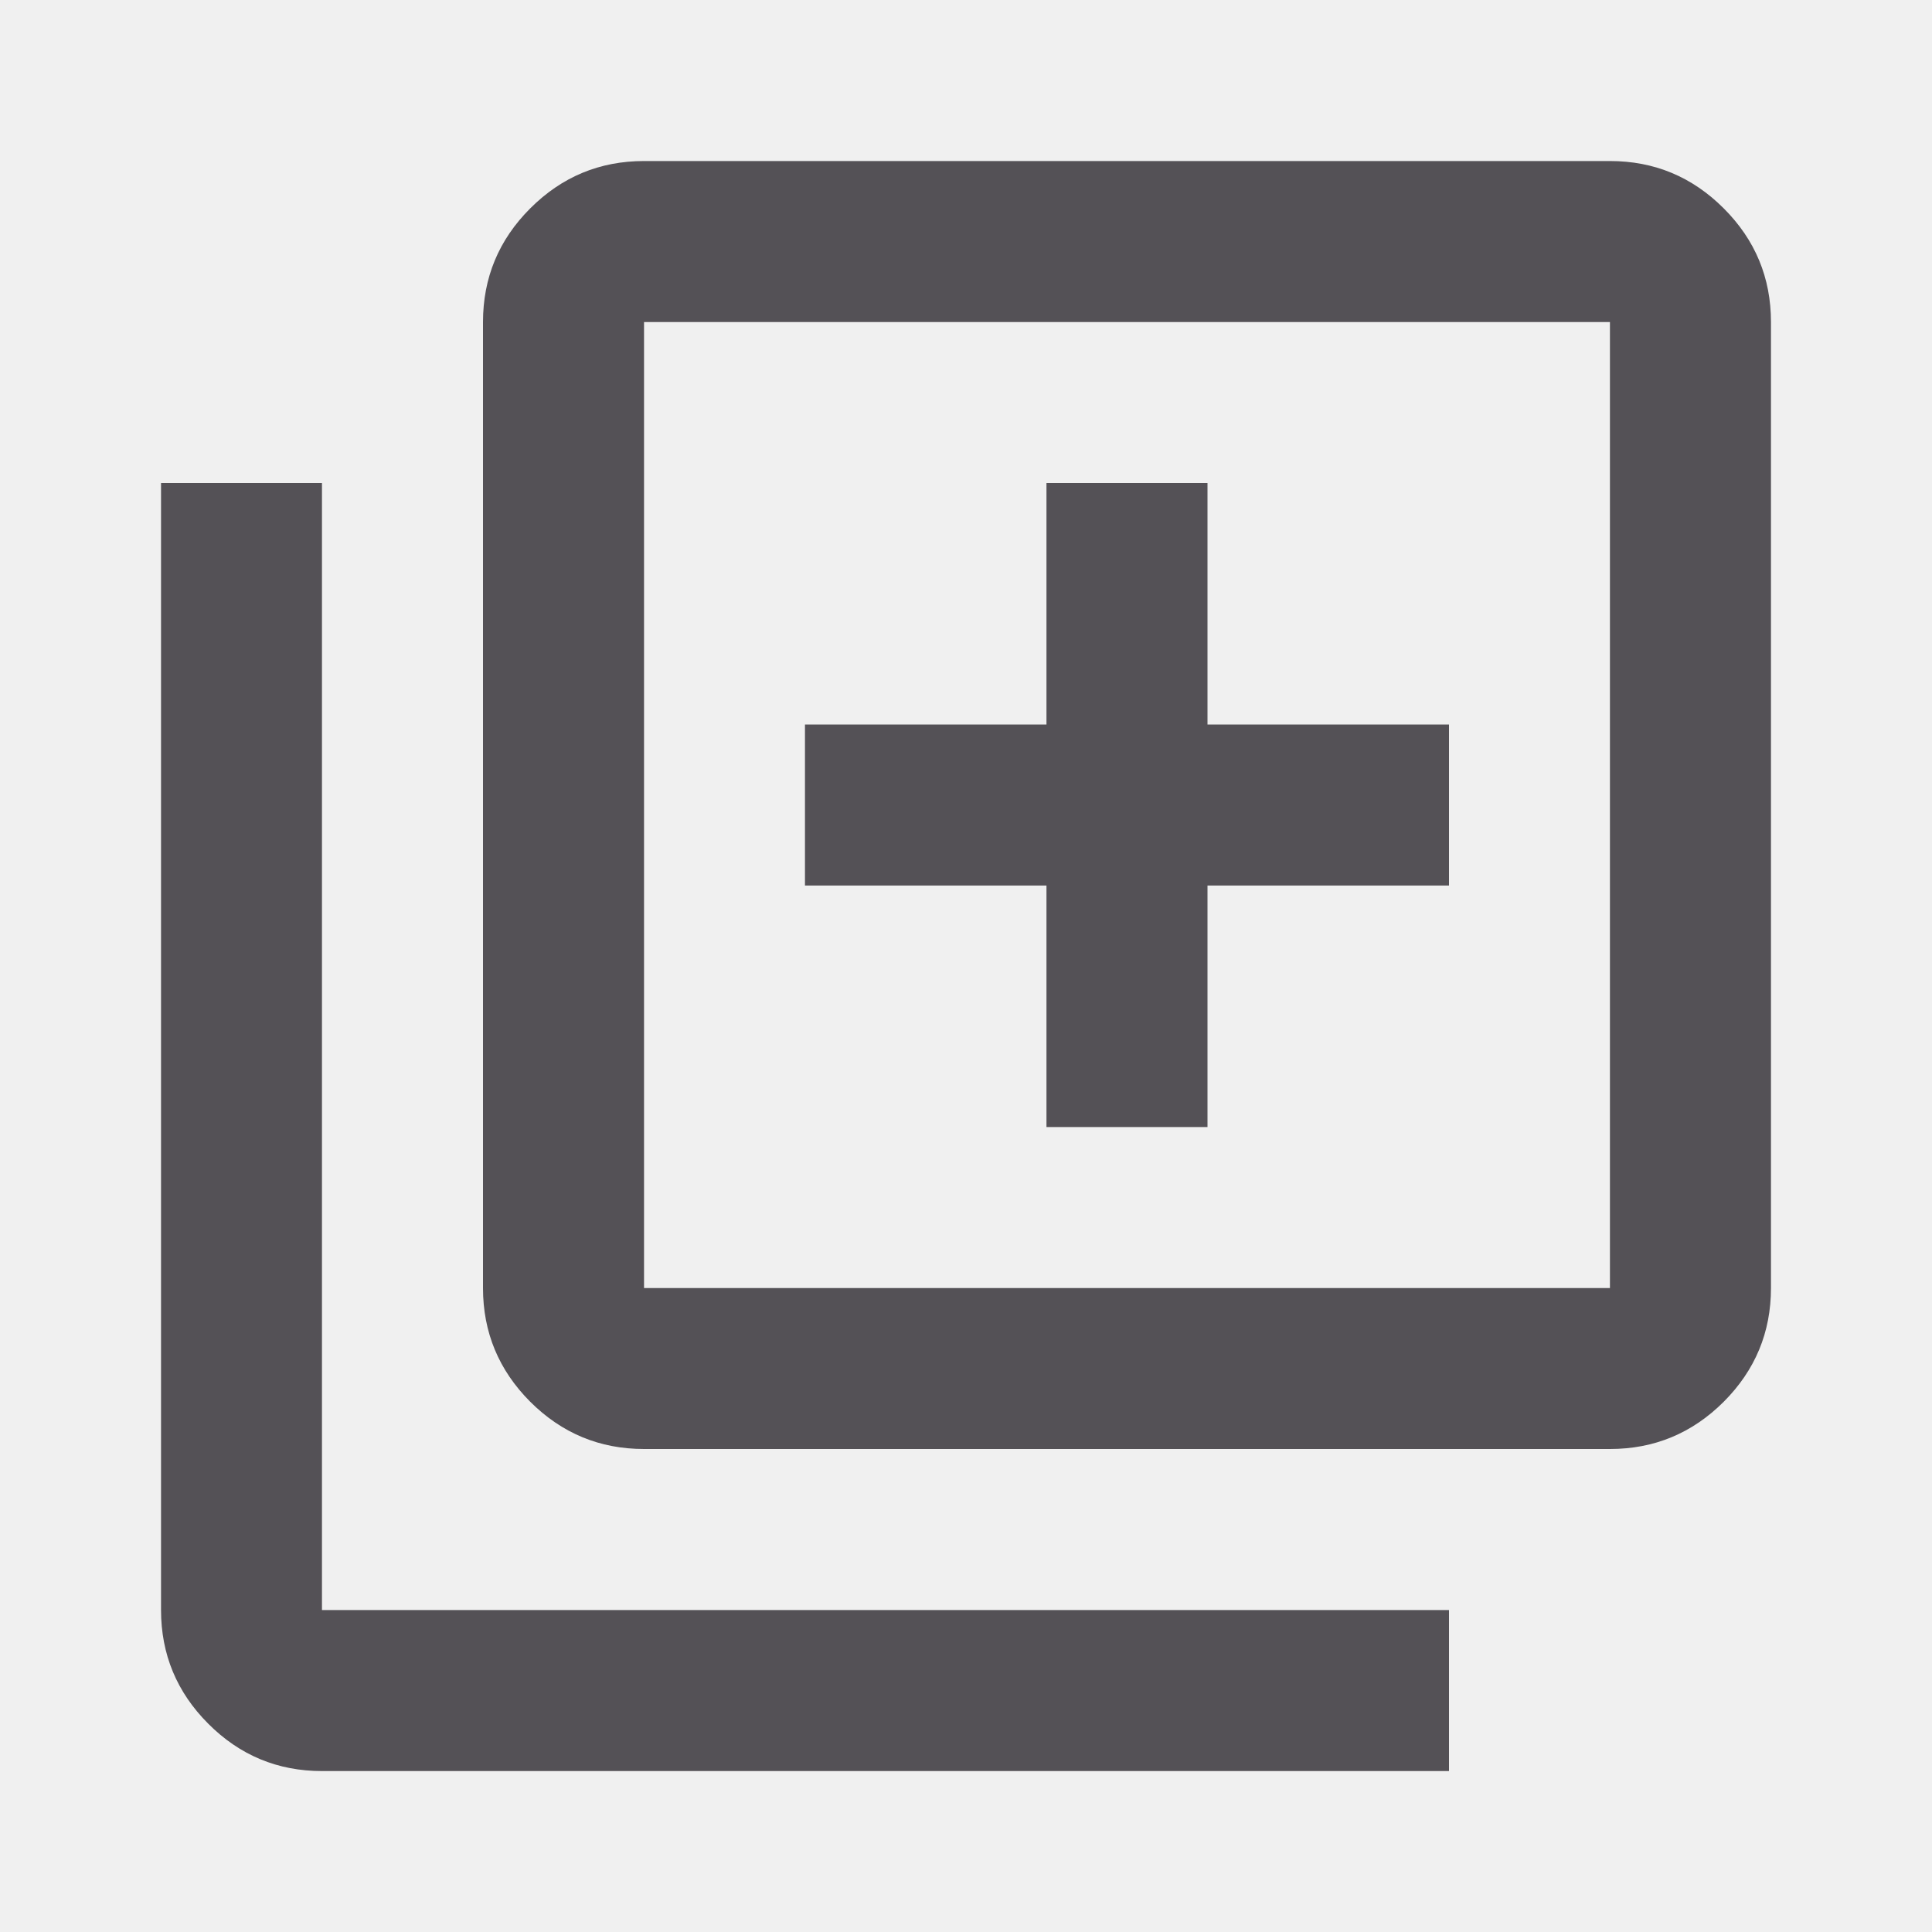
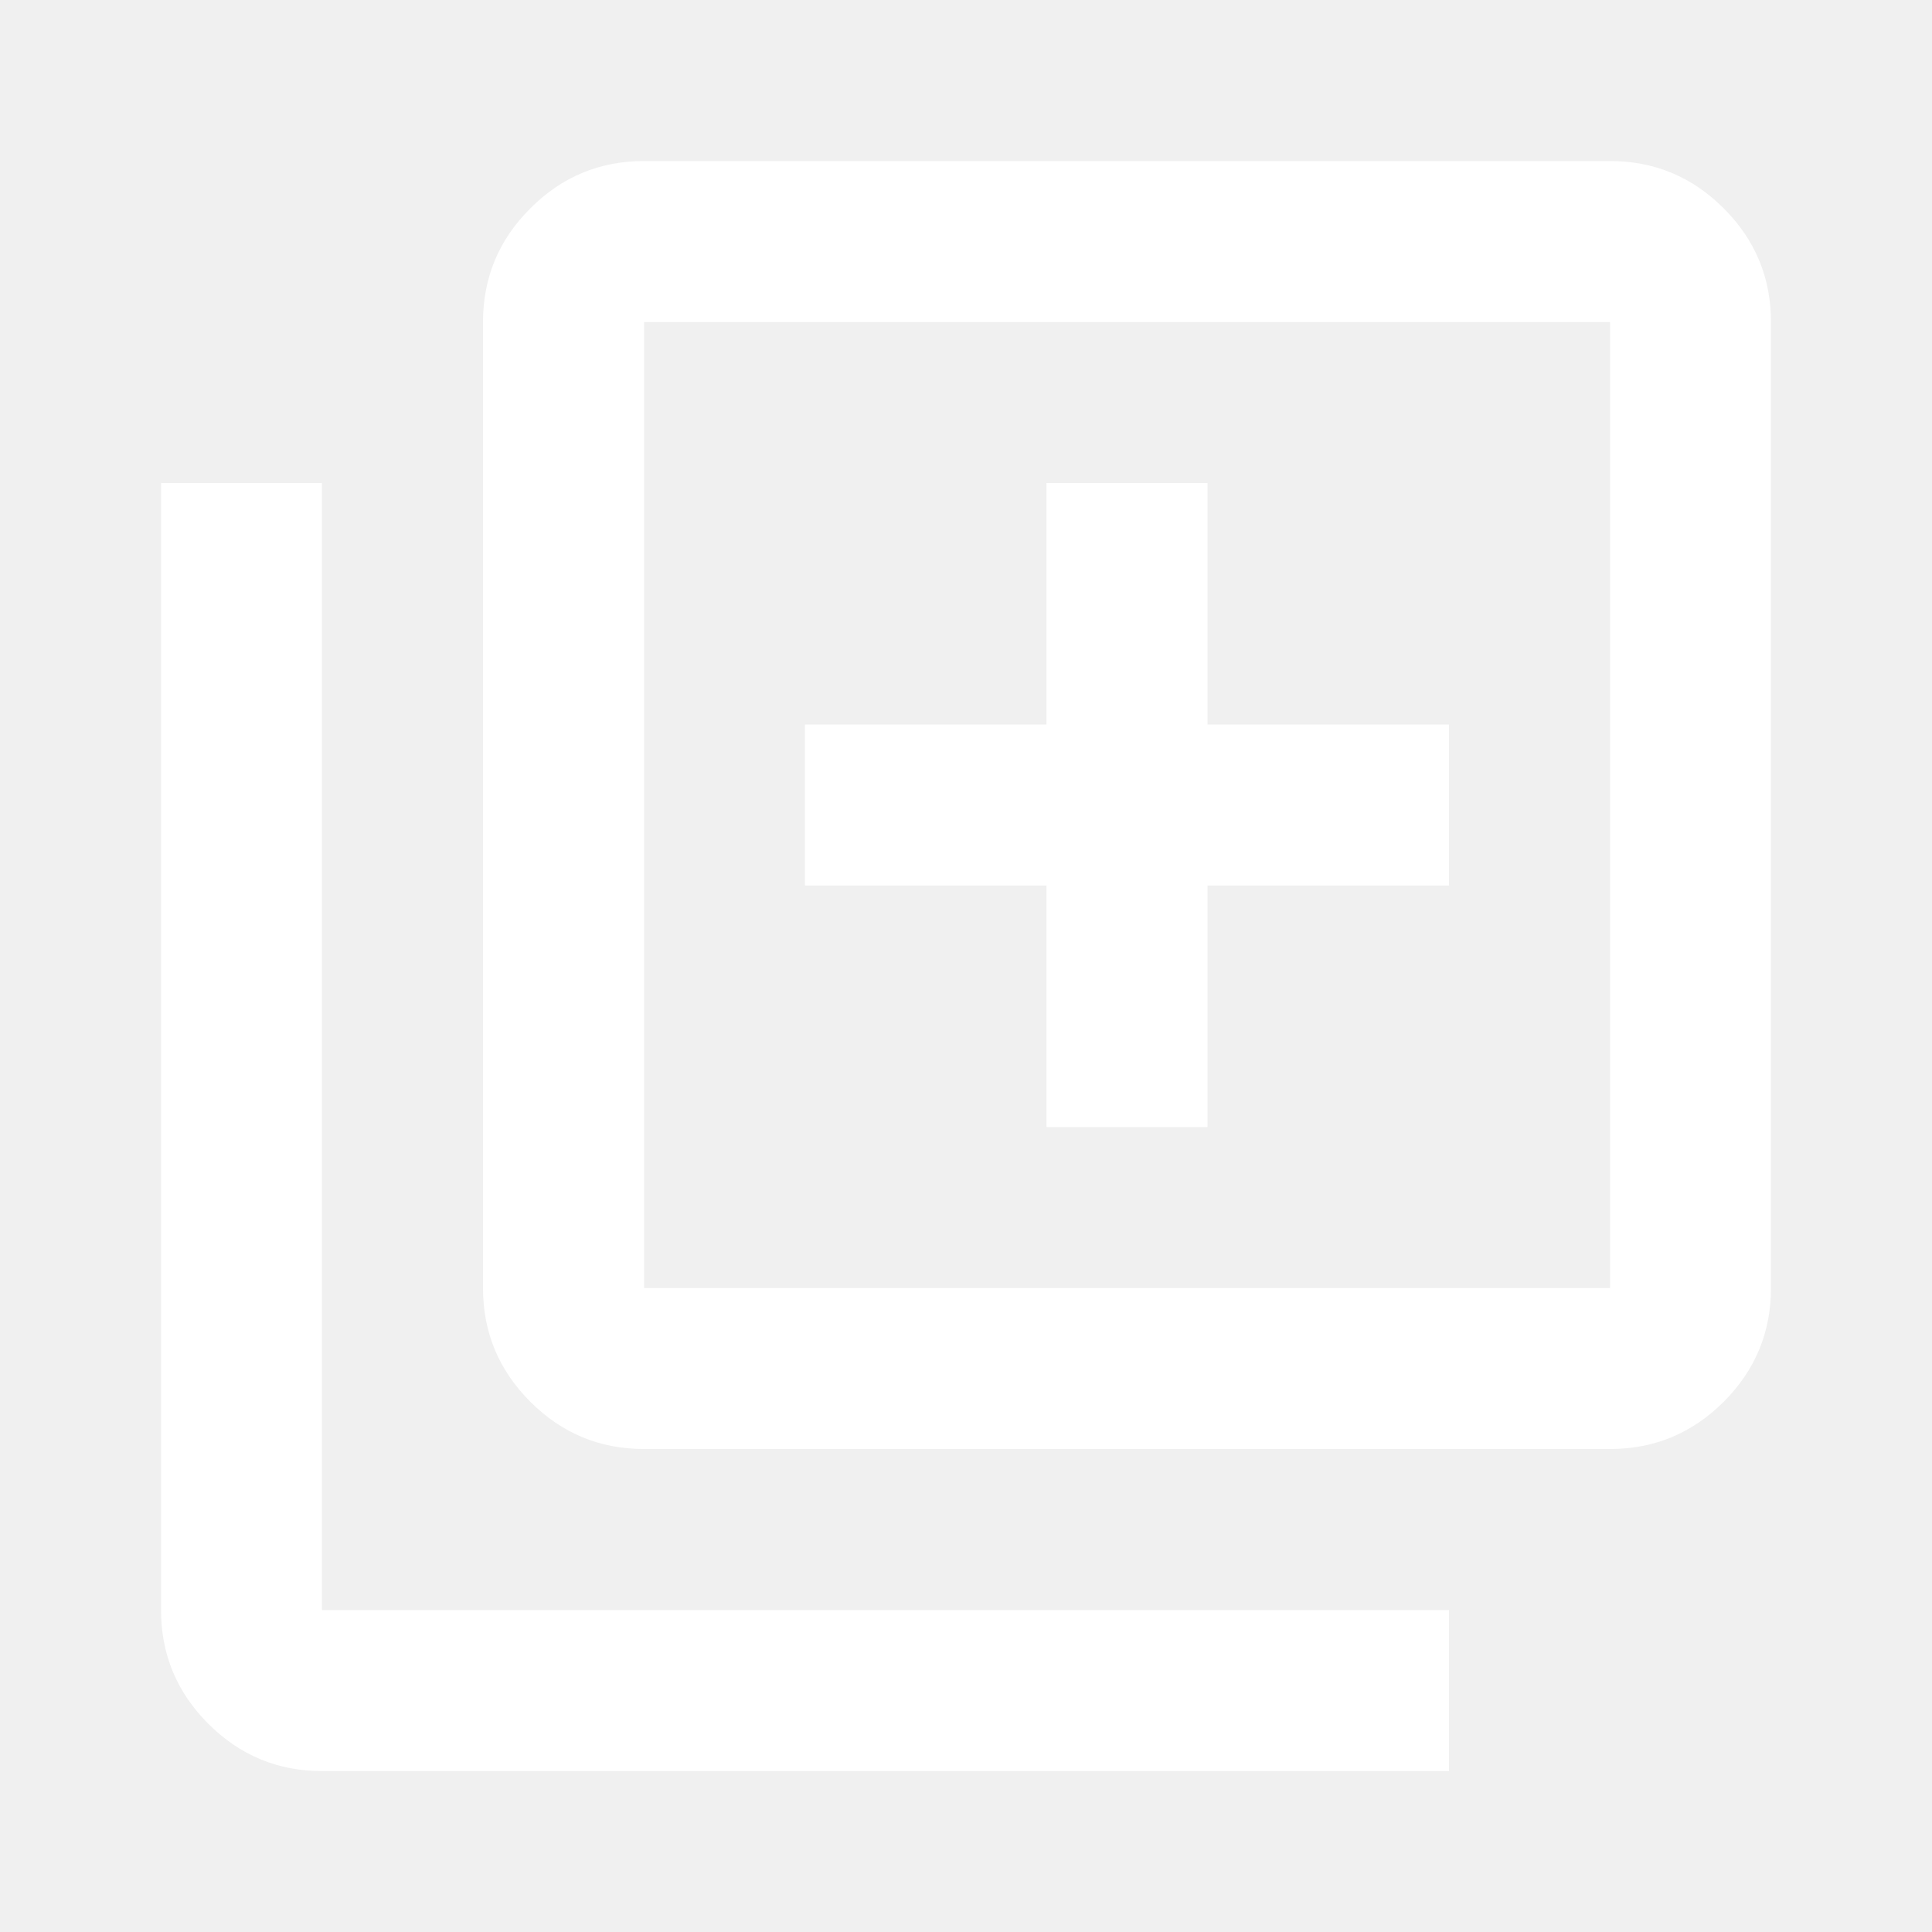
<svg xmlns="http://www.w3.org/2000/svg" width="20" height="20" viewBox="0 0 20 20" fill="none">
-   <mask id="mask0_1167_766" style="mask-type:alpha" maskUnits="userSpaceOnUse" x="0" y="0" width="20" height="20">
+   <mask id="mask0_1925_9156" style="mask-type:alpha" maskUnits="userSpaceOnUse" x="0" y="0" width="20" height="20">
    <rect width="20" height="20" fill="#D9D9D9" />
  </mask>
-   <g mask="url(#mask0_1167_766)">
-     <path d="M10.833 11.667H12.5V9.167H15V7.5H12.5V5H10.833V7.5H8.333V9.167H10.833V11.667ZM6.667 15C6.208 15 5.816 14.837 5.489 14.511C5.163 14.184 5 13.792 5 13.334V3.334C5 2.875 5.163 2.483 5.489 2.157C5.816 1.83 6.208 1.667 6.667 1.667H16.666C17.125 1.667 17.517 1.83 17.844 2.157C18.17 2.483 18.333 2.875 18.333 3.334V13.334C18.333 13.792 18.17 14.184 17.844 14.511C17.517 14.837 17.125 15 16.666 15H6.667ZM6.667 13.334H16.666V3.334H6.667V13.334ZM3.333 18.334C2.875 18.334 2.482 18.171 2.156 17.844C1.83 17.518 1.667 17.125 1.667 16.667V5H3.333V16.667H15V18.334H3.333Z" fill="#545156" />
+   <g mask="url(#mask0_1925_9156)">
+     <path d="M10.833 11.667H12.5V9.167H15V7.5H12.5V5H10.833V7.5H8.333V9.167H10.833V11.667ZM6.667 15C6.208 15 5.816 14.837 5.49 14.511C5.163 14.184 5 13.792 5 13.334V3.334C5 2.875 5.163 2.483 5.49 2.157C5.816 1.83 6.208 1.667 6.667 1.667H16.667C17.125 1.667 17.517 1.83 17.844 2.157C18.17 2.483 18.333 2.875 18.333 3.334V13.334C18.333 13.792 18.17 14.184 17.844 14.511C17.517 14.837 17.125 15 16.667 15H6.667ZM6.667 13.334H16.667V3.334H6.667V13.334ZM3.333 18.334C2.875 18.334 2.483 18.171 2.156 17.844C1.83 17.518 1.667 17.125 1.667 16.667V5H3.333V16.667H15V18.334H3.333Z" fill="white" />
  </g>
</svg>
